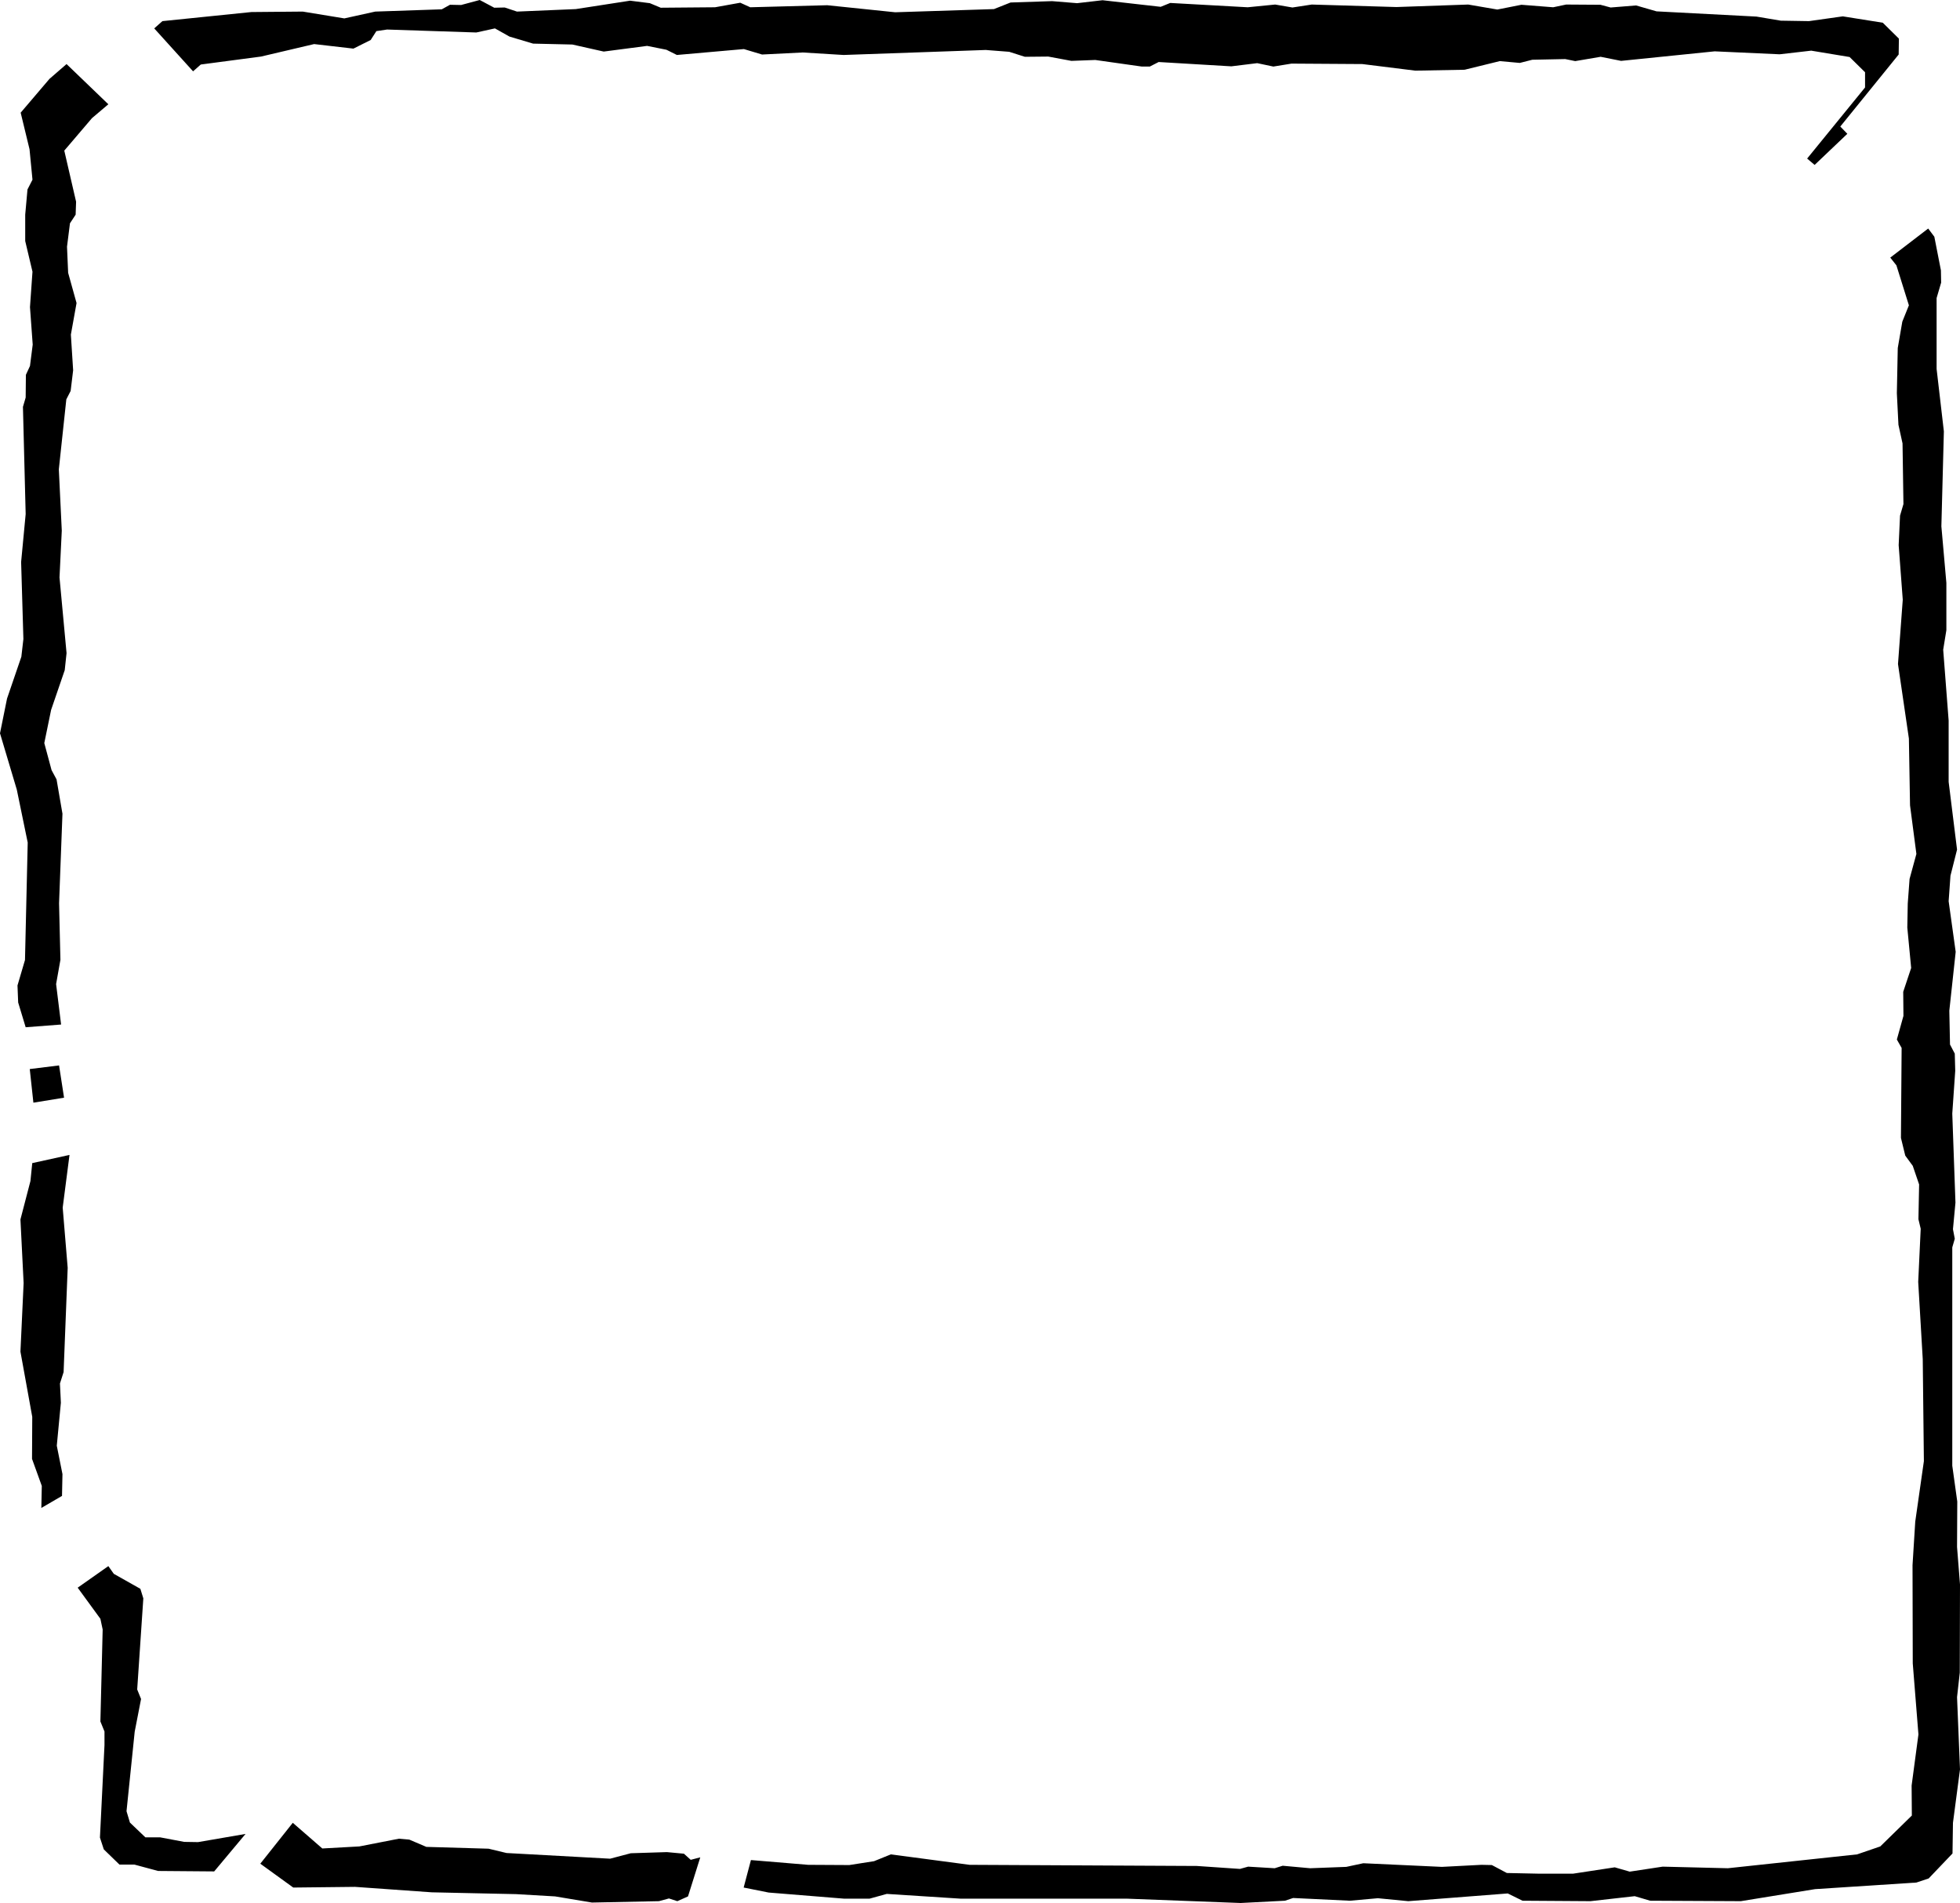
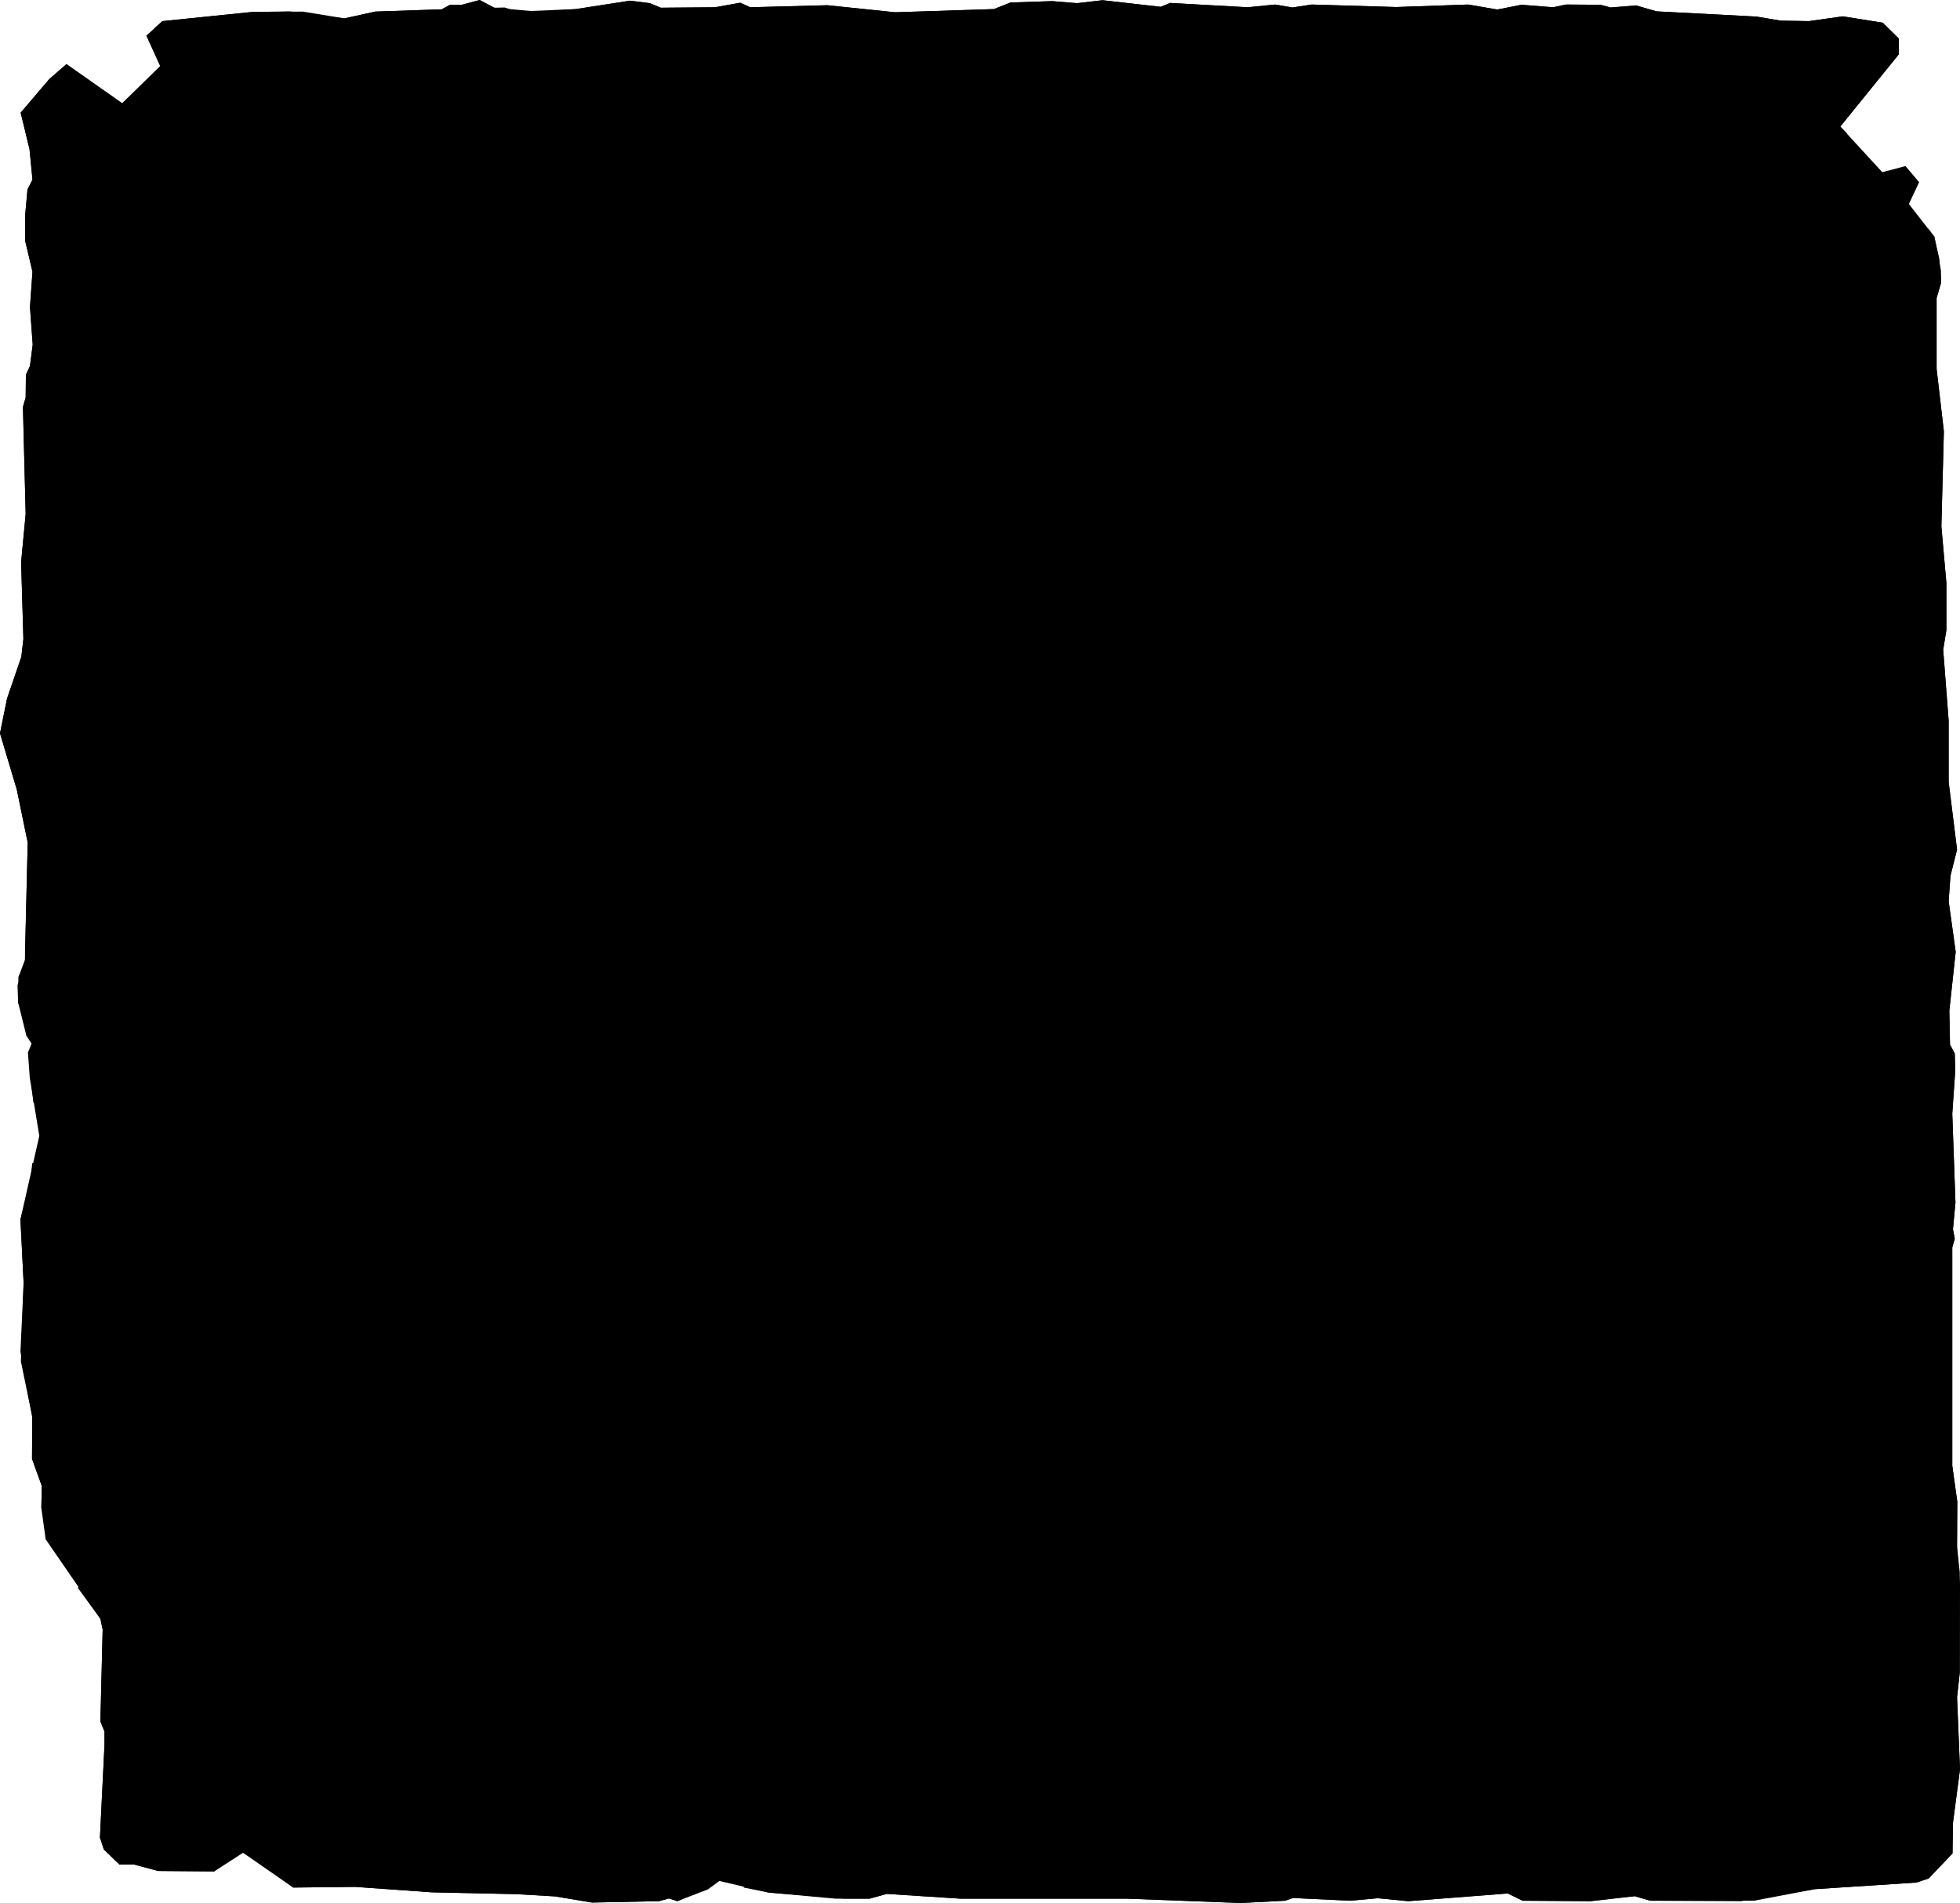
<svg xmlns="http://www.w3.org/2000/svg" viewBox="0 0 862.9 837.7">
-   <path d="M302.9 834.8L298.2 836.9L294.5 835.7L290.1 836.9L260.6 837.5L244.4 834.8L227.2 833.8L190.1 833.0L156.3 830.6L129.1 830.9L114.6 820.4L128.9 802.4L141.9 813.7L158.2 812.8L175.6 809.4L180.2 809.8L187.7 813.0L215.1 813.8L223.0 815.7L268.6 818.2L277.7 815.8L293.6 815.3L301.1 816.0L304.1 818.7L308.3 817.6ZM94.3 823.8L69.6 823.6L59.2 820.8L52.6 820.8L45.7 814.1L44.0 808.9L46.0 768.2L46.0 762.2L44.2 757.8L45.2 717.3L44.2 712.6L34.2 698.9L47.7 689.4L50.1 692.8L61.8 699.4L63.1 703.6L60.4 743.7L62.1 747.9L59.3 762.3L55.7 797.3L57.2 802.3L64.0 808.8L70.5 808.8L81.1 810.8L87.2 810.9L108.1 807.3ZM18.2 663.8L18.4 654.1L14.1 642.2L14.2 623.7L9.0 595.0L10.4 564.8L9.0 536.8L13.4 519.9L14.2 512.0L30.6 508.4L27.6 531.6L29.8 558.1L28.0 604.0L26.4 609.0L26.8 617.5L25.0 636.4L27.5 648.9L27.3 658.5ZM14.7 485.4L13.1 470.6L26.0 469.0L28.2 483.2ZM11.3 452.2L8.0 441.3L7.7 433.8L11.0 422.6L12.2 370.9L7.4 347.6L0.0 322.8L3.1 307.5L9.4 289.1L10.3 281.3L9.3 247.4L11.3 226.3L10.1 179.1L11.3 175.0L11.4 165.0L13.2 161.1L14.4 151.7L13.2 135.2L14.3 119.6L11.1 106.1L11.1 94.5L12.1 83.4L14.3 79.1L13.0 65.7L9.1 49.6L21.8 34.7L29.3 28.2L47.7 45.9L40.5 52.0L28.3 66.3L33.5 88.8L33.3 94.5L30.8 98.3L29.5 108.6L30.0 120.1L33.7 133.4L31.2 147.3L32.2 163.0L31.1 172.1L29.2 175.8L25.9 206.6L27.2 233.6L26.2 254.2L29.3 287.5L28.5 295.0L22.5 312.5L19.5 327.1L22.7 339.0L24.9 343.1L27.5 358.2L26.0 397.6L26.6 422.5L24.7 433.2L26.9 451.0ZM67.9 12.5L71.5 9.3L110.7 5.3L133.3 5.1L151.6 8.1L165.2 5.1L194.5 4.1L198.1 2.1L203.0 2.2L211.2 0.0L217.6 3.4L222.2 3.3L227.6 5.1L253.5 4.0L277.4 0.3L286.1 1.4L290.9 3.4L314.8 3.2L325.9 1.2L330.3 3.2L364.2 2.3L394.1 5.4L437.6 4.0L444.9 1.1L463.2 0.5L474.2 1.4L485.4 0.1L511.0 3.0L515.2 1.3L549.3 3.2L561.4 2.0L569.0 3.3L577.5 2.0L614.8 3.1L646.4 2.0L659.2 4.2L669.8 2.1L683.8 3.2L689.5 2.0L704.6 2.1L709.1 3.3L720.3 2.4L729.3 5.0L773.3 7.3L784.0 9.1L796.4 9.3L811.3 7.2L828.9 10.0L836.0 17.0L835.9 24.0L810.2 55.7L813.3 58.9L798.9 72.6L795.6 69.8L821.1 38.5L821.1 31.8L814.3 25.1L797.4 22.3L783.5 23.9L754.9 22.6L713.7 26.8L704.7 25.0L693.5 26.9L689.1 26.0L674.6 26.3L669.1 27.7L660.3 26.9L644.8 30.7L623.1 31.1L599.8 28.2L568.6 28.0L560.6 29.3L553.5 27.8L542.1 29.2L510.1 27.3L506.2 29.3L502.7 29.3L482.2 26.4L471.7 26.8L461.5 24.9L451.2 25.0L444.3 22.8L434.0 22.0L371.4 24.2L353.4 23.1L335.5 24.0L327.5 21.6L298.0 24.2L293.4 21.9L284.9 20.2L265.8 22.7L252.0 19.6L234.7 19.2L224.3 16.1L217.9 12.5L209.7 14.3L170.4 13.0L165.7 13.7L163.2 17.6L155.6 21.4L138.3 19.4L114.9 24.9L88.4 28.4L85.0 31.4ZM848.9 100.6L851.6 104.2L854.5 119.0L854.6 124.4L852.6 131.2L852.6 162.4L855.8 189.9L854.7 231.7L856.9 256.6L856.9 277.4L855.5 286.0L857.9 317.2L857.9 344.2L861.6 374.0L858.7 385.5L857.9 396.7L861.0 419.0L858.2 444.9L858.5 459.8L860.6 463.8L860.8 471.4L859.5 490.2L860.9 529.4L859.8 541.1L860.6 545.3L859.5 549.1L859.5 645.2L861.7 661.0L861.6 681.0L862.9 697.5L862.8 736.3L861.6 747.1L862.9 778.9L859.8 802.4L859.6 815.9L849.1 826.9L843.7 828.7L799.1 831.6L766.4 836.9L726.5 836.7L719.7 834.7L700.2 836.9L670.3 836.7L663.8 833.5L620.0 836.9L606.6 835.6L594.3 836.7L569.3 835.5L565.7 836.7L546.2 837.7L496.3 835.8L423.0 835.8L390.4 833.7L382.8 835.8L371.7 835.8L338.4 833.1L327.4 830.9L330.6 818.8L355.8 820.9L373.9 821.0L384.8 819.3L392.2 816.3L426.9 820.9L526.9 821.4L545.9 822.7L549.5 821.7L561.2 822.4L564.7 821.3L576.8 822.4L592.7 821.8L600.2 820.2L634.8 821.8L652.2 820.9L656.8 821.0L663.4 824.5L677.8 824.8L692.5 824.8L710.9 822.0L717.5 823.9L732.0 821.7L760.7 822.4L817.6 816.3L827.8 812.8L841.7 799.2L841.6 786.0L844.6 763.5L842.1 732.2L842.0 689.0L843.2 669.8L847.0 643.2L846.5 598.3L844.5 564.3L845.6 540.9L844.6 536.7L844.9 521.4L842.1 513.2L838.8 508.7L836.9 500.9L837.2 461.3L835.1 457.6L838.0 447.2L837.9 436.6L841.4 426.1L839.7 408.3L839.9 397.7L840.7 386.9L843.7 375.9L840.9 354.5L840.4 325.1L835.6 292.3L837.7 264.0L835.9 240.0L836.5 227.0L838.0 221.9L837.6 195.2L835.8 187.0L835.1 173.1L835.5 153.2L837.5 141.6L840.4 134.4L834.9 116.8L832.2 113.4Z" />
+   <path id="seal-ring" d="M302.9 834.8L298.2 836.9L294.5 835.7L290.1 836.9L260.6 837.5L244.4 834.8L227.2 833.8L190.1 833.0L156.3 830.6L129.1 830.9L114.6 820.4L128.9 802.4L141.9 813.7L158.2 812.8L175.6 809.4L180.2 809.8L187.7 813.0L215.1 813.8L223.0 815.7L268.6 818.2L277.7 815.8L293.6 815.3L301.1 816.0L304.1 818.7L308.3 817.6ZM94.3 823.8L69.6 823.6L59.2 820.8L52.6 820.8L45.7 814.1L44.0 808.9L46.0 768.2L46.0 762.2L44.2 757.8L45.2 717.3L44.2 712.6L34.2 698.9L47.7 689.4L50.1 692.8L61.8 699.4L63.1 703.6L60.4 743.7L62.1 747.9L59.3 762.3L55.7 797.3L57.2 802.3L64.0 808.8L70.5 808.8L81.1 810.8L87.2 810.9L108.1 807.3ZM18.2 663.8L18.4 654.1L14.1 642.2L14.2 623.7L9.0 595.0L10.4 564.8L9.0 536.8L13.4 519.9L14.2 512.0L30.6 508.4L27.6 531.6L29.8 558.1L28.0 604.0L26.4 609.0L26.8 617.5L25.0 636.4L27.5 648.9L27.3 658.5ZM14.7 485.4L13.1 470.6L26.0 469.0L28.2 483.2ZM11.3 452.2L8.0 441.3L7.7 433.8L11.0 422.6L12.2 370.9L7.4 347.6L0.0 322.8L3.1 307.5L9.4 289.1L10.3 281.3L9.3 247.4L11.3 226.3L10.1 179.1L11.3 175.0L11.4 165.0L13.2 161.1L14.4 151.7L13.2 135.2L14.3 119.6L11.1 106.1L11.1 94.5L12.1 83.4L14.3 79.1L13.0 65.7L9.1 49.6L21.8 34.7L29.3 28.2L47.7 45.9L40.5 52.0L28.3 66.3L33.5 88.8L33.3 94.5L30.8 98.3L29.5 108.6L30.0 120.1L33.7 133.4L31.2 147.3L32.2 163.0L31.1 172.1L29.2 175.8L25.9 206.6L27.2 233.6L26.2 254.2L29.3 287.5L28.5 295.0L22.5 312.5L19.5 327.1L22.7 339.0L24.9 343.1L27.5 358.2L26.0 397.6L26.6 422.5L24.7 433.2L26.9 451.0ZM67.9 12.5L71.5 9.3L110.7 5.3L133.3 5.1L151.6 8.1L165.2 5.1L194.5 4.1L198.1 2.1L203.0 2.2L211.2 0.0L217.6 3.4L222.2 3.3L227.6 5.1L253.5 4.0L277.4 0.3L286.1 1.4L290.9 3.4L314.8 3.2L325.9 1.2L330.3 3.2L364.2 2.3L394.1 5.4L437.6 4.0L444.9 1.1L463.2 0.5L474.2 1.4L485.4 0.1L511.0 3.0L515.2 1.3L549.3 3.2L561.4 2.0L569.0 3.3L577.5 2.0L614.8 3.1L646.4 2.0L659.2 4.2L669.8 2.1L683.8 3.2L689.5 2.0L704.6 2.1L709.1 3.3L720.3 2.4L729.3 5.0L773.3 7.3L784.0 9.1L796.4 9.3L811.3 7.2L828.9 10.0L836.0 17.0L835.9 24.0L810.2 55.7L813.3 58.9L798.9 72.6L795.6 69.8L821.1 38.5L821.1 31.8L814.3 25.1L797.4 22.3L783.5 23.9L754.9 22.6L713.7 26.8L704.7 25.0L693.5 26.9L689.1 26.0L674.6 26.3L669.1 27.7L660.3 26.9L644.8 30.7L623.1 31.1L599.8 28.2L568.6 28.0L560.6 29.3L553.5 27.8L542.1 29.2L510.1 27.3L506.2 29.3L502.7 29.3L482.2 26.4L471.7 26.8L461.5 24.9L451.2 25.0L444.3 22.8L434.0 22.0L371.4 24.2L353.4 23.1L335.5 24.0L327.5 21.6L298.0 24.2L293.4 21.9L284.9 20.2L265.8 22.7L252.0 19.6L234.7 19.2L224.3 16.1L217.9 12.5L209.7 14.3L170.4 13.0L165.7 13.7L163.2 17.6L155.6 21.4L138.3 19.4L114.9 24.9L88.4 28.4L85.0 31.4ZM848.9 100.6L851.6 104.2L854.5 119.0L854.6 124.4L852.6 131.2L852.6 162.4L855.8 189.9L854.7 231.7L856.9 256.6L856.9 277.4L855.5 286.0L857.9 317.2L857.9 344.2L861.6 374.0L858.7 385.5L857.9 396.7L861.0 419.0L858.2 444.9L858.5 459.8L860.6 463.8L860.8 471.4L859.5 490.2L860.9 529.4L859.8 541.1L860.6 545.3L859.5 549.1L859.5 645.2L861.7 661.0L861.6 681.0L862.9 697.5L862.8 736.3L861.6 747.1L862.9 778.9L859.8 802.4L859.6 815.9L849.1 826.9L843.7 828.7L799.1 831.6L766.4 836.9L726.5 836.7L719.7 834.7L700.2 836.9L670.3 836.7L663.8 833.5L620.0 836.9L606.6 835.6L594.3 836.7L569.3 835.5L565.7 836.7L546.2 837.7L496.3 835.8L423.0 835.8L390.4 833.7L382.8 835.8L371.7 835.8L338.4 833.1L327.4 830.9L330.6 818.8L355.8 820.9L373.9 821.0L384.8 819.3L392.2 816.3L426.9 820.9L526.9 821.4L545.9 822.7L549.5 821.7L561.2 822.4L564.7 821.3L576.8 822.4L592.7 821.8L600.2 820.2L634.8 821.8L652.2 820.9L656.8 821.0L663.4 824.5L677.8 824.8L692.5 824.8L710.9 822.0L717.5 823.9L732.0 821.7L760.7 822.4L817.6 816.3L827.8 812.8L841.7 799.2L841.6 786.0L844.6 763.5L842.1 732.2L842.0 689.0L843.2 669.8L847.0 643.2L846.5 598.3L844.5 564.3L845.6 540.9L844.6 536.7L844.9 521.4L842.1 513.2L838.8 508.7L836.9 500.9L837.2 461.3L835.1 457.6L838.0 447.2L837.9 436.6L841.4 426.1L839.7 408.3L839.9 397.7L840.7 386.9L843.7 375.9L840.9 354.5L840.4 325.1L835.6 292.3L837.7 264.0L835.9 240.0L836.5 227.0L838.0 221.9L837.6 195.2L835.8 187.0L835.1 173.1L835.5 153.2L837.5 141.6L840.4 134.4L834.9 116.8L832.2 113.4Z" />
+   <path id="seal-fill" d="M861.0 419.0L858.2 444.9L858.5 459.8L860.6 463.8L860.8 471.4L859.5 490.2L860.9 529.4L859.8 541.1L860.6 545.3L859.5 549.1L859.5 645.2L861.7 661.0L861.6 681.0L862.8 692.2L862.8 736.3L861.6 747.1L862.9 778.9L859.8 802.4L859.6 815.9L849.1 826.9L843.7 828.7L799.1 831.6L772.2 836.7L726.5 836.7L719.7 834.7L700.2 836.9L670.3 836.7L663.8 833.5L620.0 836.9L606.6 835.6L594.3 836.7L569.3 835.5L565.7 836.7L546.2 837.7L496.3 835.8L423.0 835.8L390.4 833.7L382.8 835.8L367.9 835.8L338.4 833.1L316.7 828.0L311.7 831.7L298.2 836.9L294.5 835.7L290.1 836.9L260.6 837.5L244.4 834.8L227.2 833.8L190.1 833.0L156.3 830.6L129.1 830.9L107.0 815.6L94.3 823.8L69.6 823.6L59.2 820.8L52.6 820.8L45.7 814.1L44.0 808.9L46.0 768.2L46.0 762.2L44.2 757.8L45.2 717.3L44.2 712.6L20.1 677.6L18.2 663.8L18.4 654.1L14.1 642.2L14.2 623.7L9.2 599.3L10.4 564.8L9.0 536.8L17.3 500.0L13.1 474.4L12.3 463.3L13.9 459.4L11.6 455.9L8.0 441.3L8.1 430.1L11.0 422.6L11.0 419.0L12.2 370.9L7.4 347.6L0.0 322.8L3.1 307.5L9.4 289.1L10.3 281.3L9.3 247.4L11.3 226.3L10.1 179.1L11.3 175.0L11.4 165.0L13.2 161.1L14.4 151.7L13.2 135.2L14.3 119.6L11.1 106.1L11.1 94.5L12.1 83.4L14.3 79.1L13.0 65.7L9.1 49.6L21.8 34.7L29.3 28.2L53.8 45.4L70.5 29.1L64.4 15.7L71.5 9.3L110.7 5.3L127.6 5.0L151.6 8.1L165.2 5.1L194.5 4.1L198.1 2.1L203.0 2.2L211.2 0.0L217.6 3.4L236.6 5.1L253.5 4.0L277.4 0.3L286.1 1.4L290.9 3.4L314.8 3.2L325.9 1.2L330.3 3.2L364.2 2.3L394.1 5.4L437.6 4.0L444.9 1.1L463.2 0.5L474.2 1.4L485.4 0.1L511.0 3.0L515.2 1.3L549.3 3.2L561.4 2.0L569.0 3.3L577.5 2.0L614.8 3.1L646.4 2.0L659.2 4.2L669.8 2.1L683.8 3.2L689.5 2.0L704.6 2.1L709.1 3.3L720.3 2.4L729.3 5.0L773.3 7.3L784.0 9.1L796.4 9.3L811.3 7.2L828.9 10.0L836.0 17.0L835.9 24.0L810.2 55.7L828.7 75.8L838.9 73.1L844.9 80.2L840.4 89.8L851.6 104.2L853.8 113.9L854.6 124.4L852.6 131.2L852.6 162.4L855.8 189.9L854.7 231.7L856.9 256.6L856.9 277.4L855.5 286.0L857.9 317.2L857.9 344.2L861.6 374.0L858.7 385.5L857.9 396.7Z" />
</svg>
